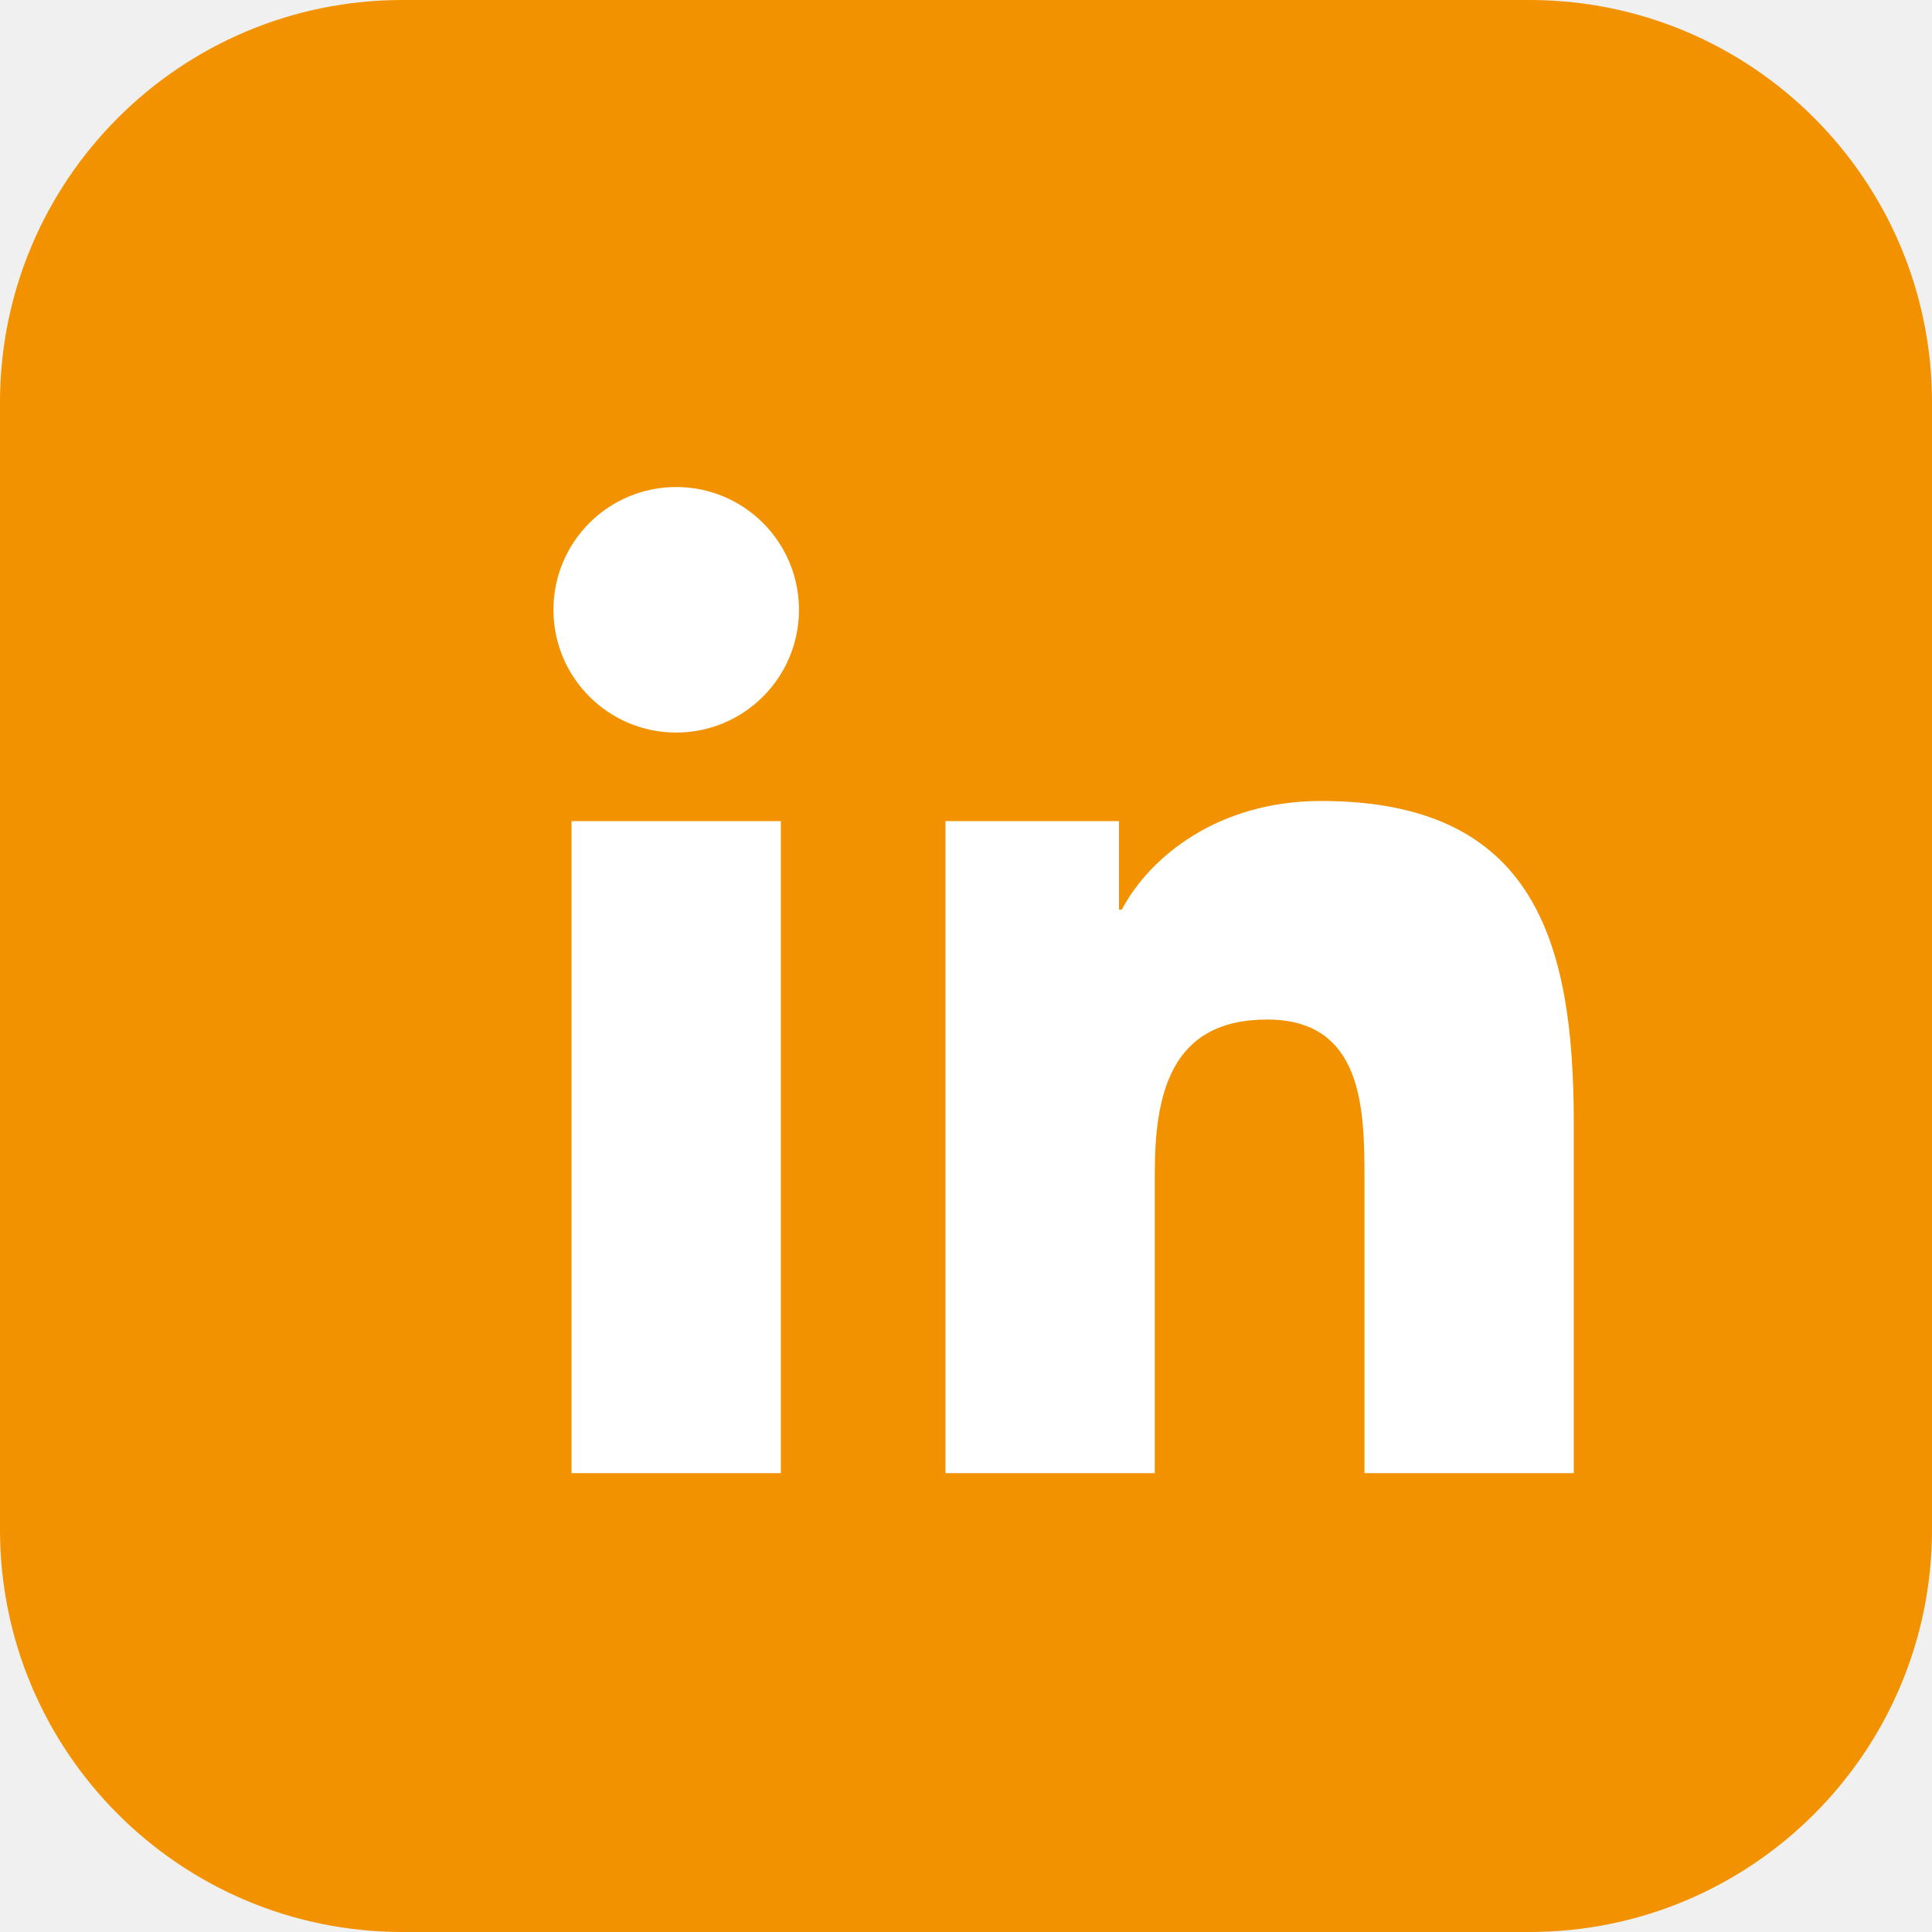
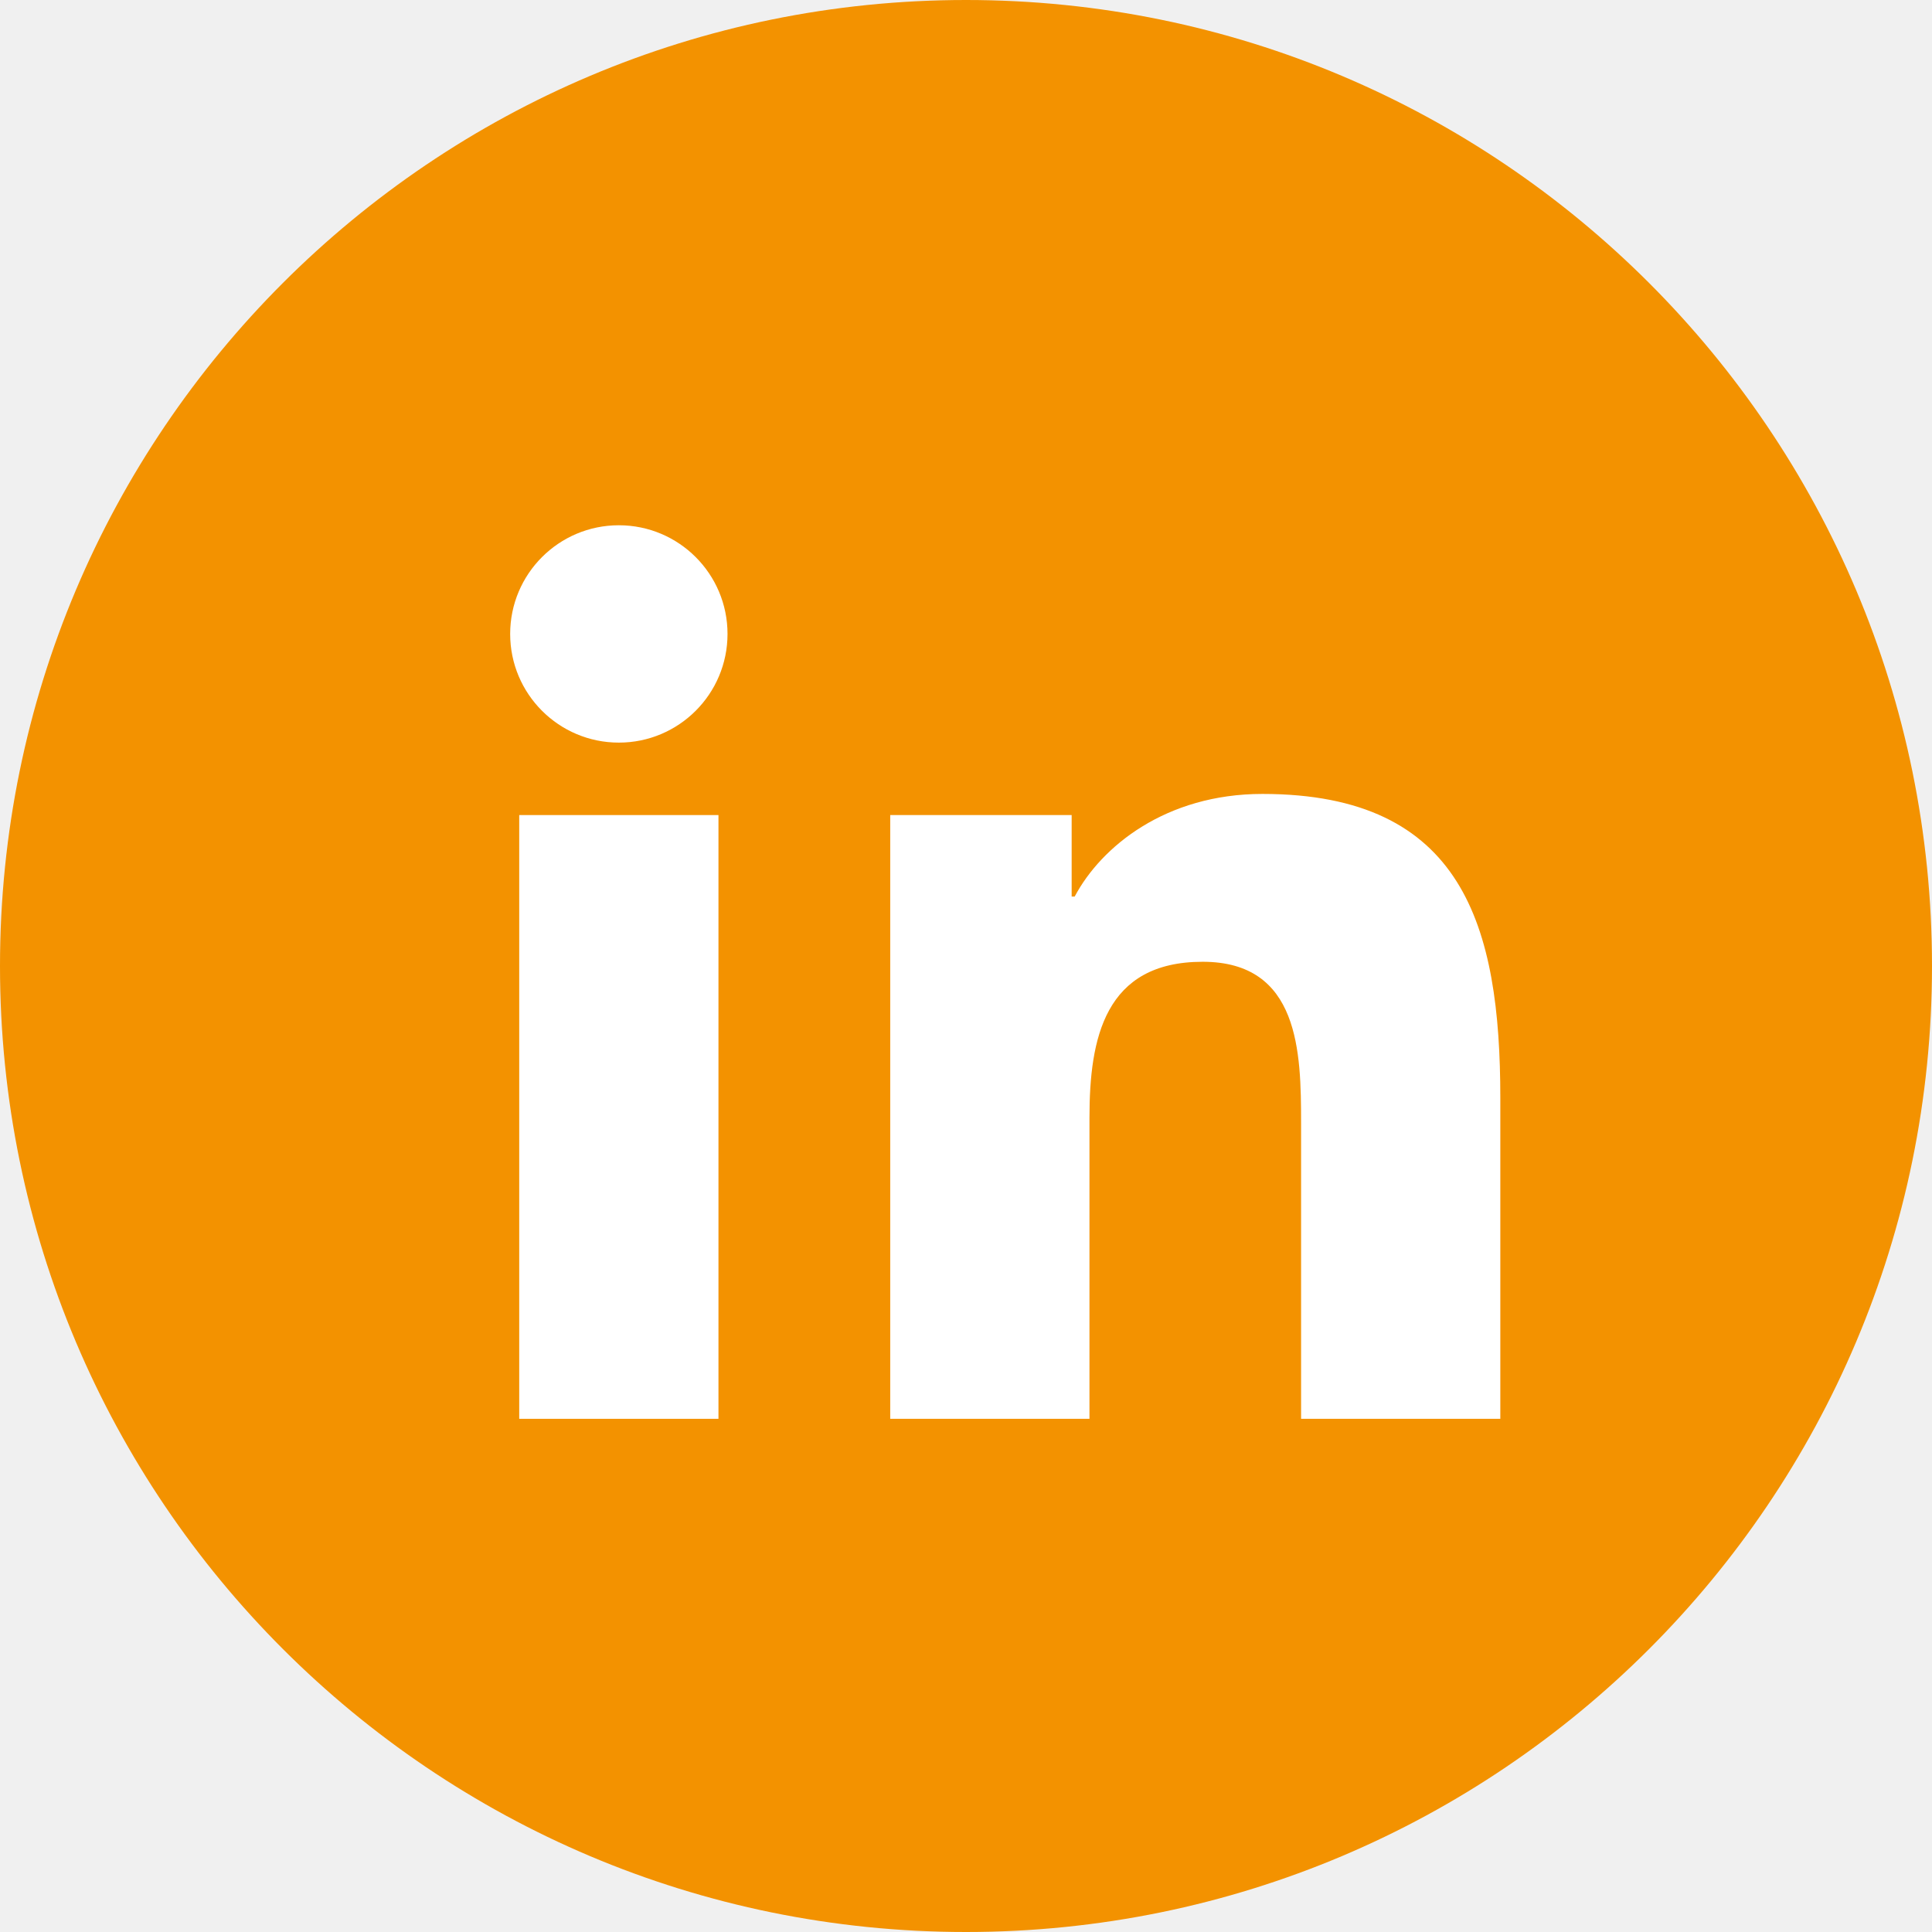
- <svg xmlns="http://www.w3.org/2000/svg" viewBox="0 0 48 48" role="img" aria-label="LinkedIn">
-   <rect width="48" height="48" rx="10" fill="#f39200" />
-   <path fill="#fff" d="M14.2 20.4h5.2v16.2h-5.2V20.4zm2.6-8.3a3.05 3.05 0 1 1 0 6.1 3.05 3.05 0 0 1 0-6.1zM22.8 20.4h5v2.2h.07c.7-1.32 2.4-2.7 4.95-2.7 5.3 0 6.28 3.48 6.28 8V36.6h-5.2v-7.3c0-1.74-.03-3.97-2.42-3.97-2.42 0-2.79 1.89-2.79 3.84v7.43h-5.2V20.4z" />
+ <svg xmlns="http://www.w3.org/2000/svg" viewBox="0 0 64 64" role="img" aria-label="LinkedIn">
+   <circle cx="32" cy="32" r="32" fill="#f39200" />
+   <circle cx="20.5" cy="21" r="3.6" fill="#ffffff" />
+   <rect x="17.2" y="27" width="6.6" height="20" fill="#ffffff" />
+   <path fill="#ffffff" d="M29.2 27h6.3v2.7h.1c.88-1.66 3.02-3.4 6.22-3.4 6.65 0 7.88 4.38 7.88 10.07V47h-6.6V37.2c0-2.34-.05-5.34-3.26-5.34-3.25 0-3.75 2.54-3.75 5.16V47h-6.6V27z" />
</svg>
